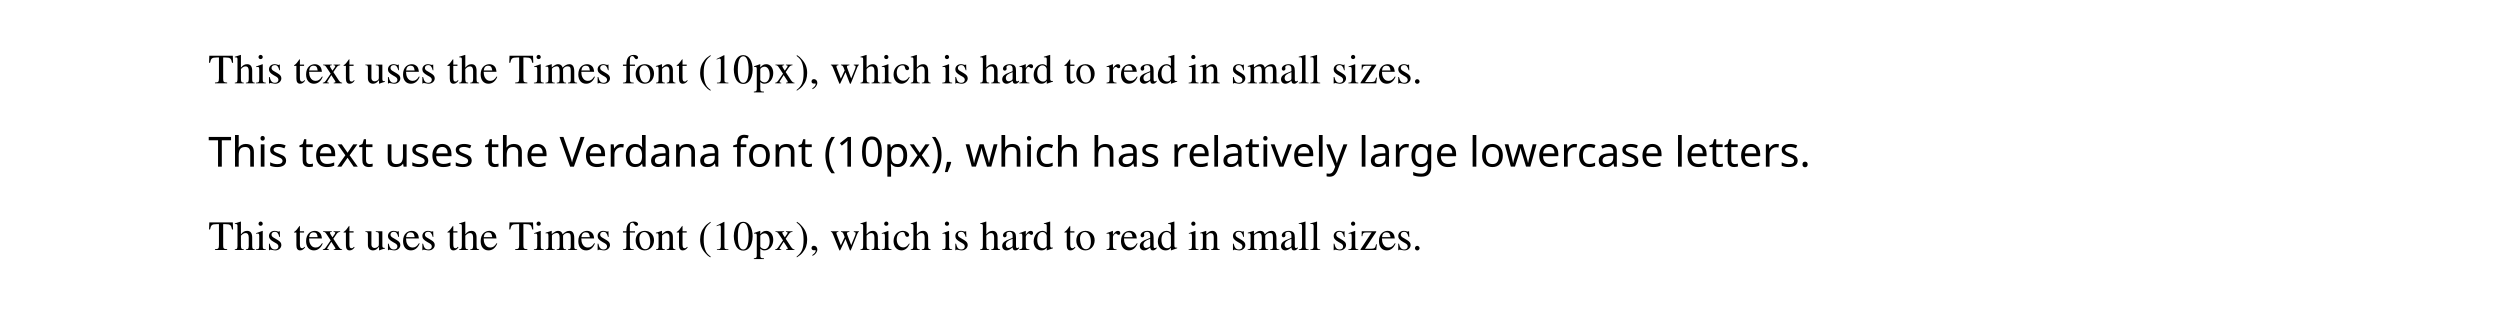
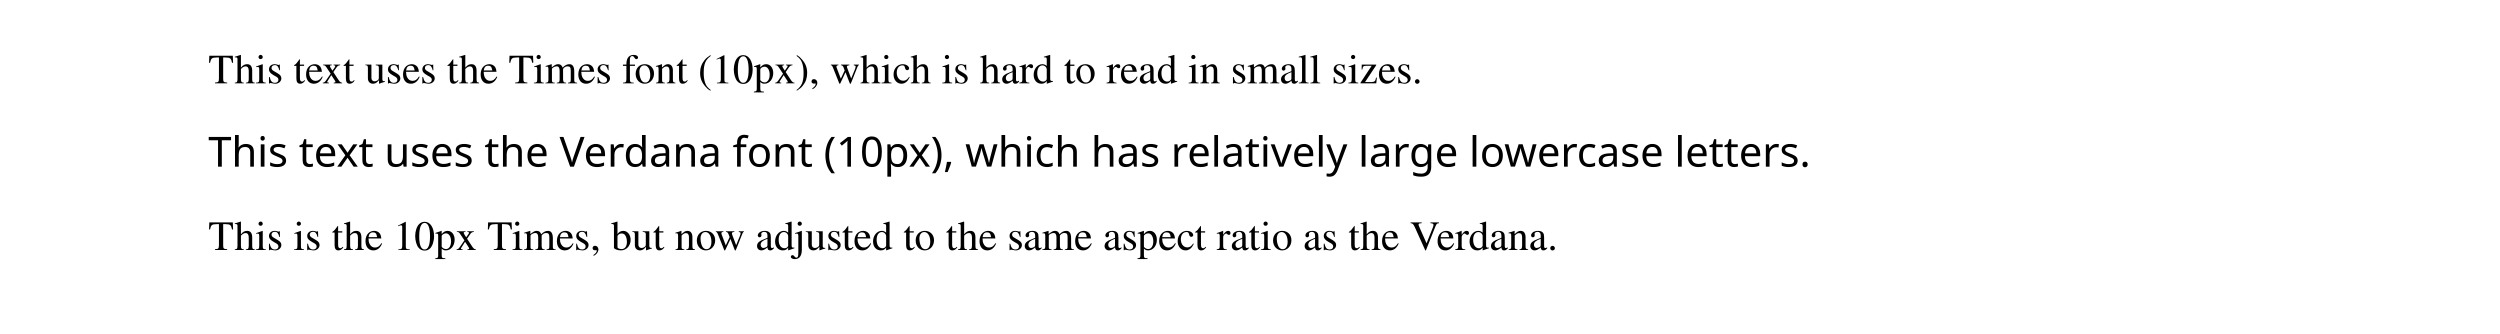
<svg xmlns="http://www.w3.org/2000/svg" width="600" height="80" viewBox="0 0 500 80">
  <text y="20" font-family="Times, serif" font-size="10px">
        This text uses the Times font (10px), which is hard to read in small sizes.
    </text>
  <text y="40" font-family="Verdana, sans-serif" font-size="10px">
        This text uses the Verdana font (10px), which has relatively large lowercase letters.
    </text>
  <text y="60" font-family="Times, serif" font-size="10px" font-size-adjust="0.58">
-         This text uses the Times font (10px), which is hard to read in small sizes.
+         This is the 10px Times, but now adjusted to the same aspect ratio as the Verdana.
    </text>
</svg>
